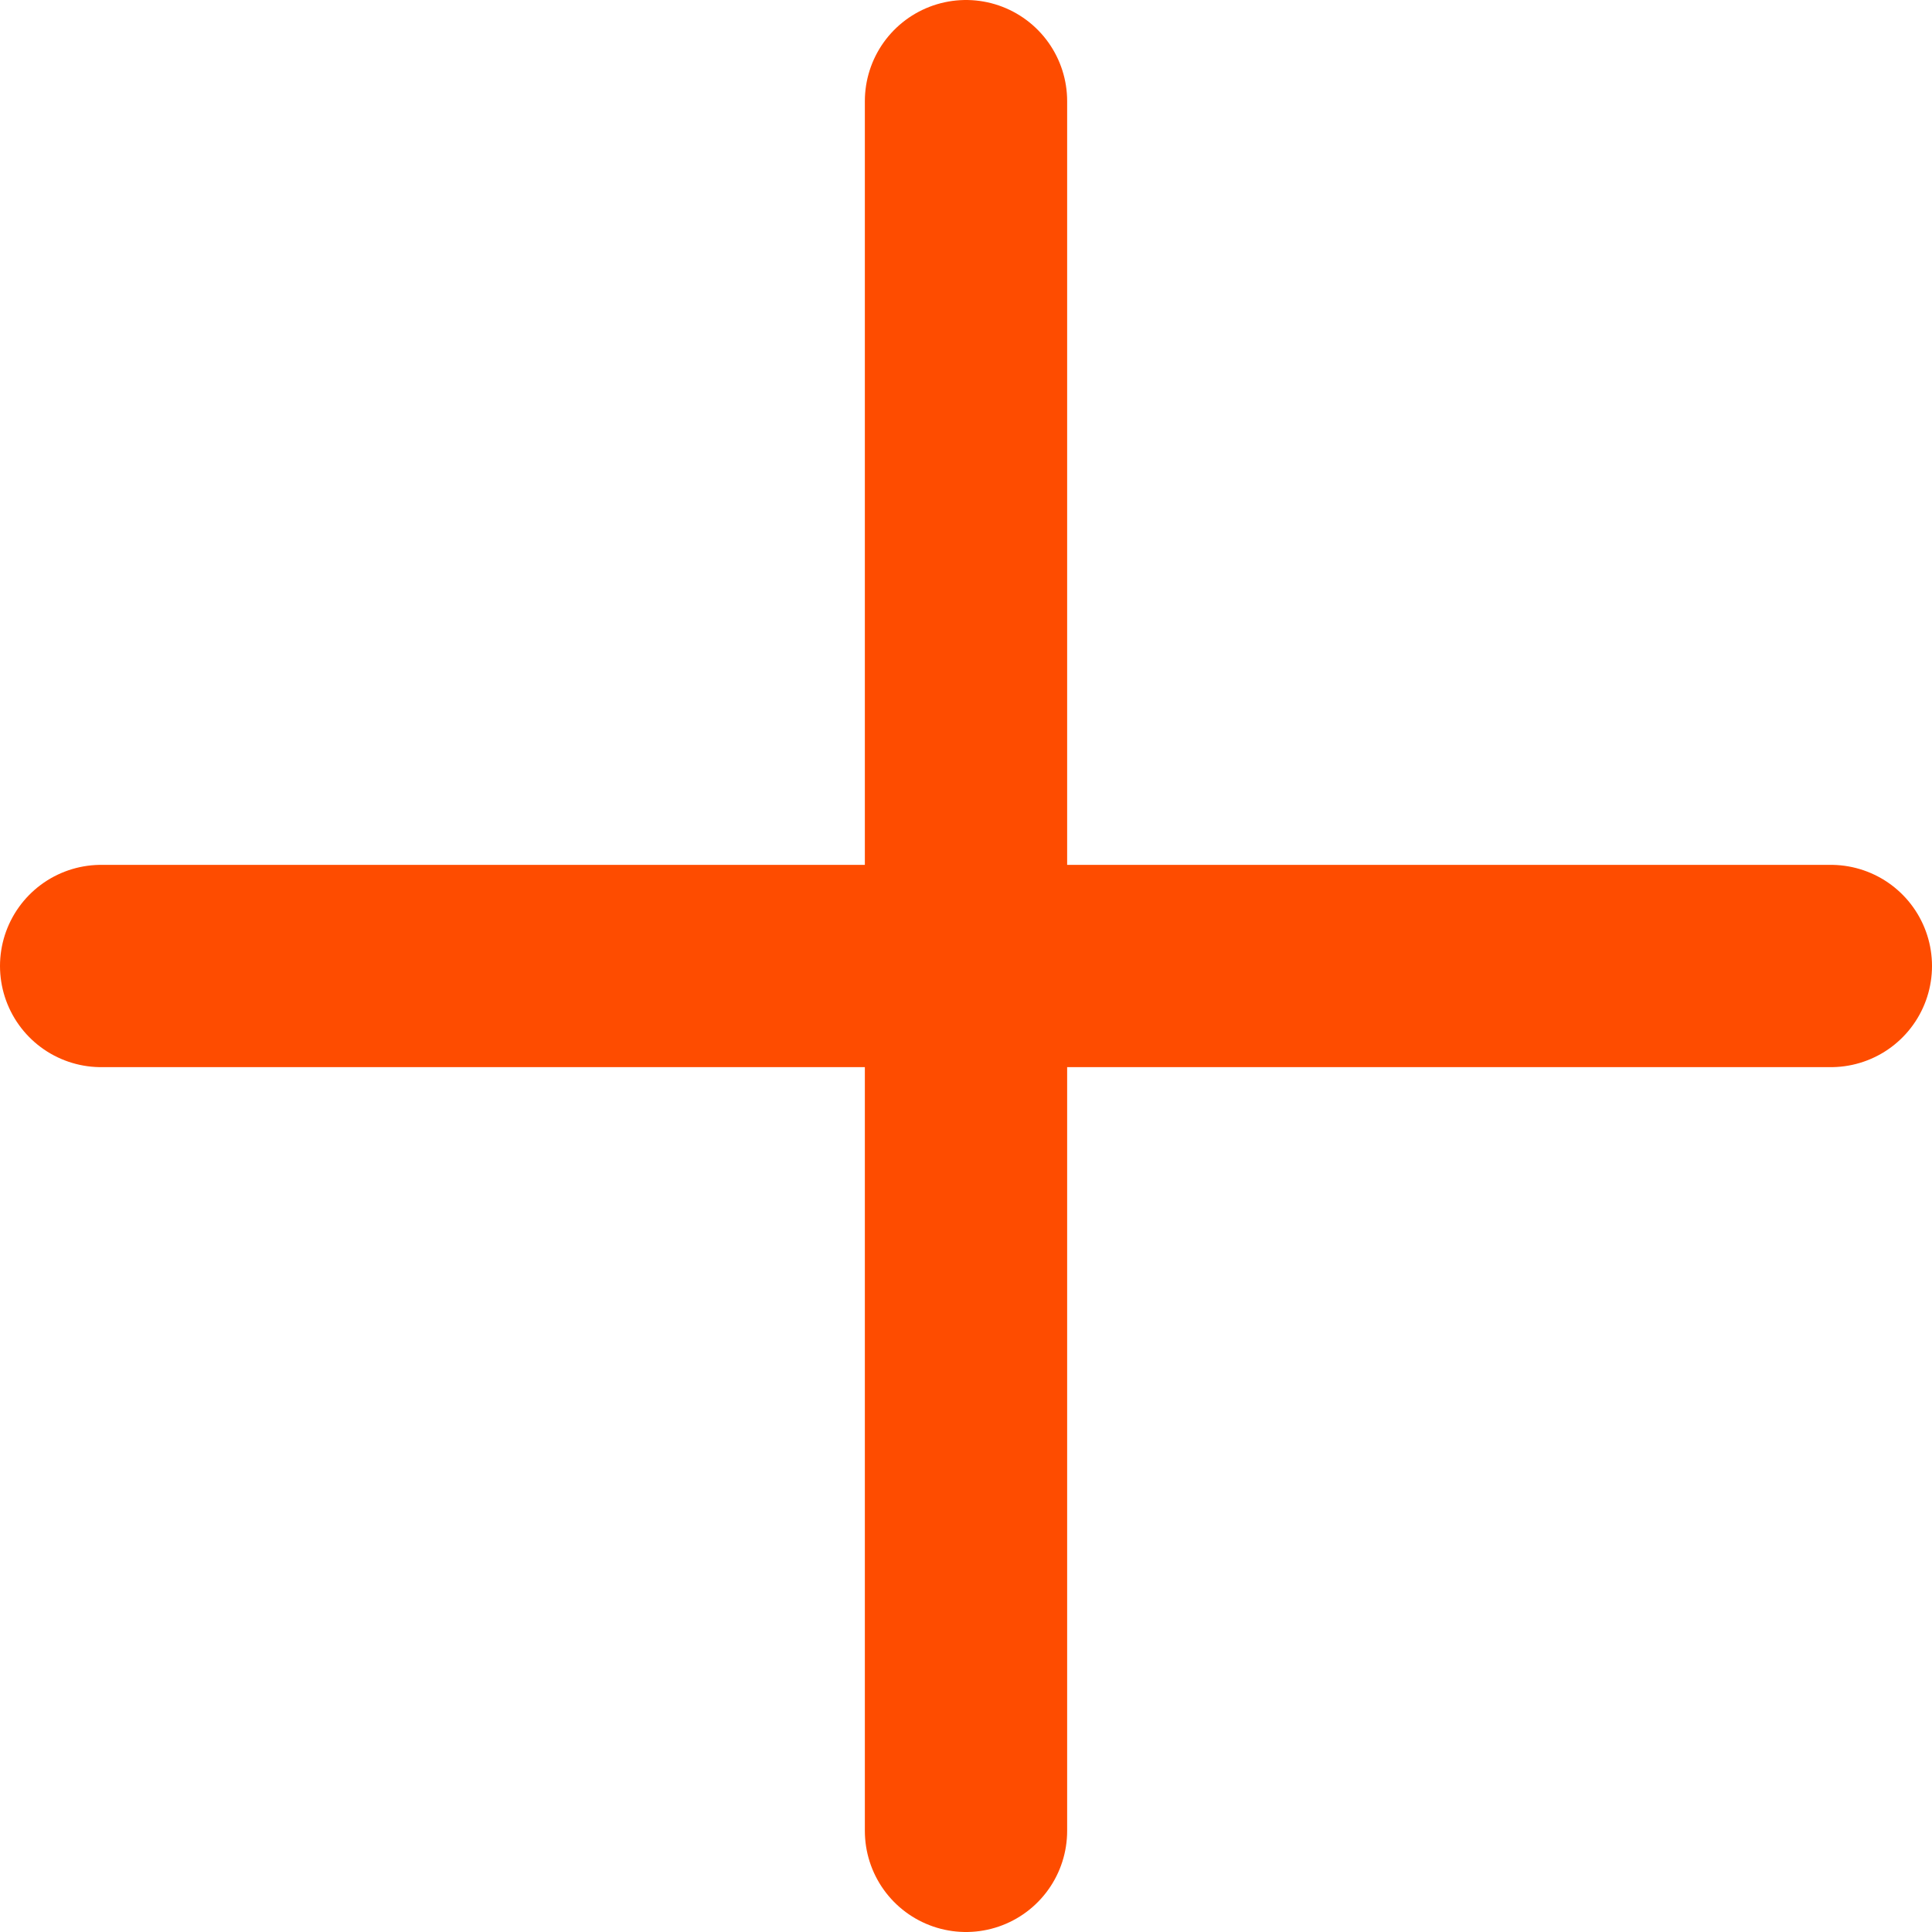
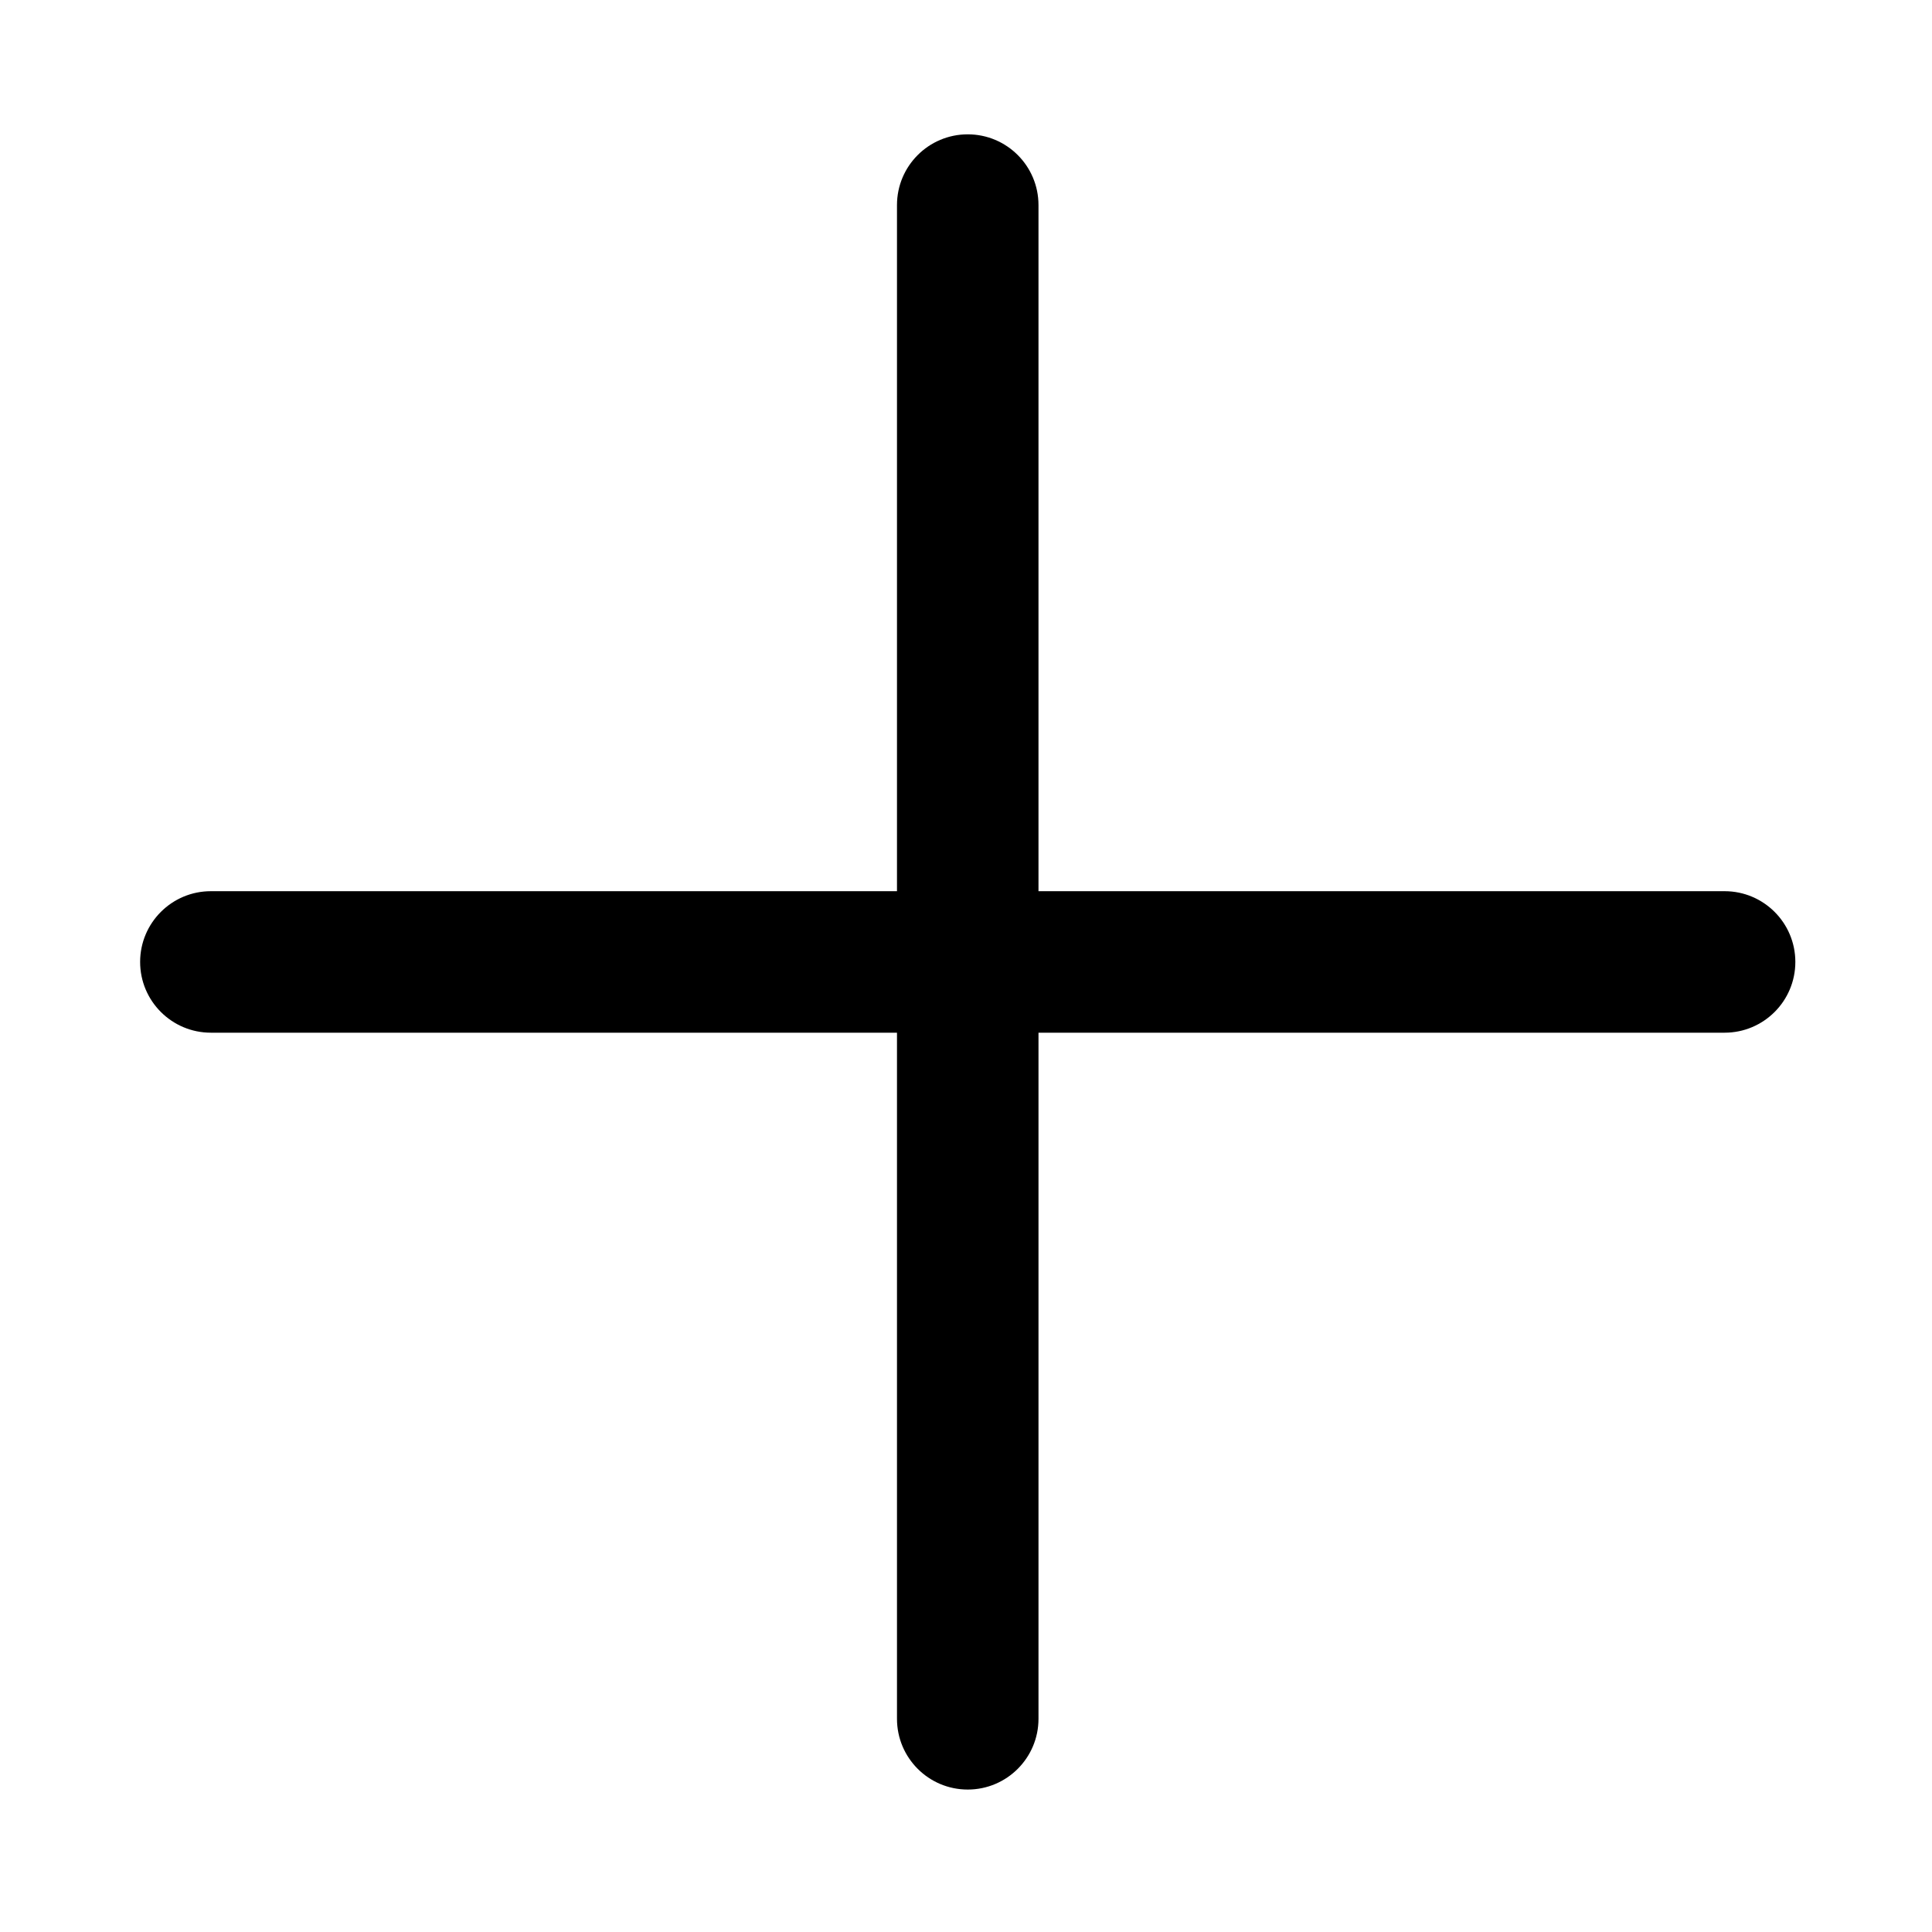
- <svg xmlns="http://www.w3.org/2000/svg" id="Layer_1" data-name="Layer 1" viewBox="0 0 181.46 181.46" version="1.1">
-   <defs id="defs4">
-     <style id="style2">.cls-1{fill:none;stroke:#fe4c00;stroke-linecap:round;stroke-linejoin:round;stroke-width:19px;}</style>
-   </defs>
-   <line class="cls-1" x1="171.96" y1="90.73" x2="9.5" y2="90.73" id="line8" />
-   <line class="cls-1" x1="90.73" y1="171.96" x2="90.73" y2="9.5" id="line10" />
+ <svg xmlns="http://www.w3.org/2000/svg" id="Layer_1" data-name="Layer 1" viewBox="0 0 1024 1024">
+   <path d="M914.07,472.35H550.42V108.7a37.5,37.5,0,0,0-75,0V472.35H111.77a37.5,37.5,0,0,0,0,75H475.42V911a37.5,37.5,0,0,0,75,0V547.35H914.07a37.5,37.5,0,0,0,0-75Z" />
</svg>
